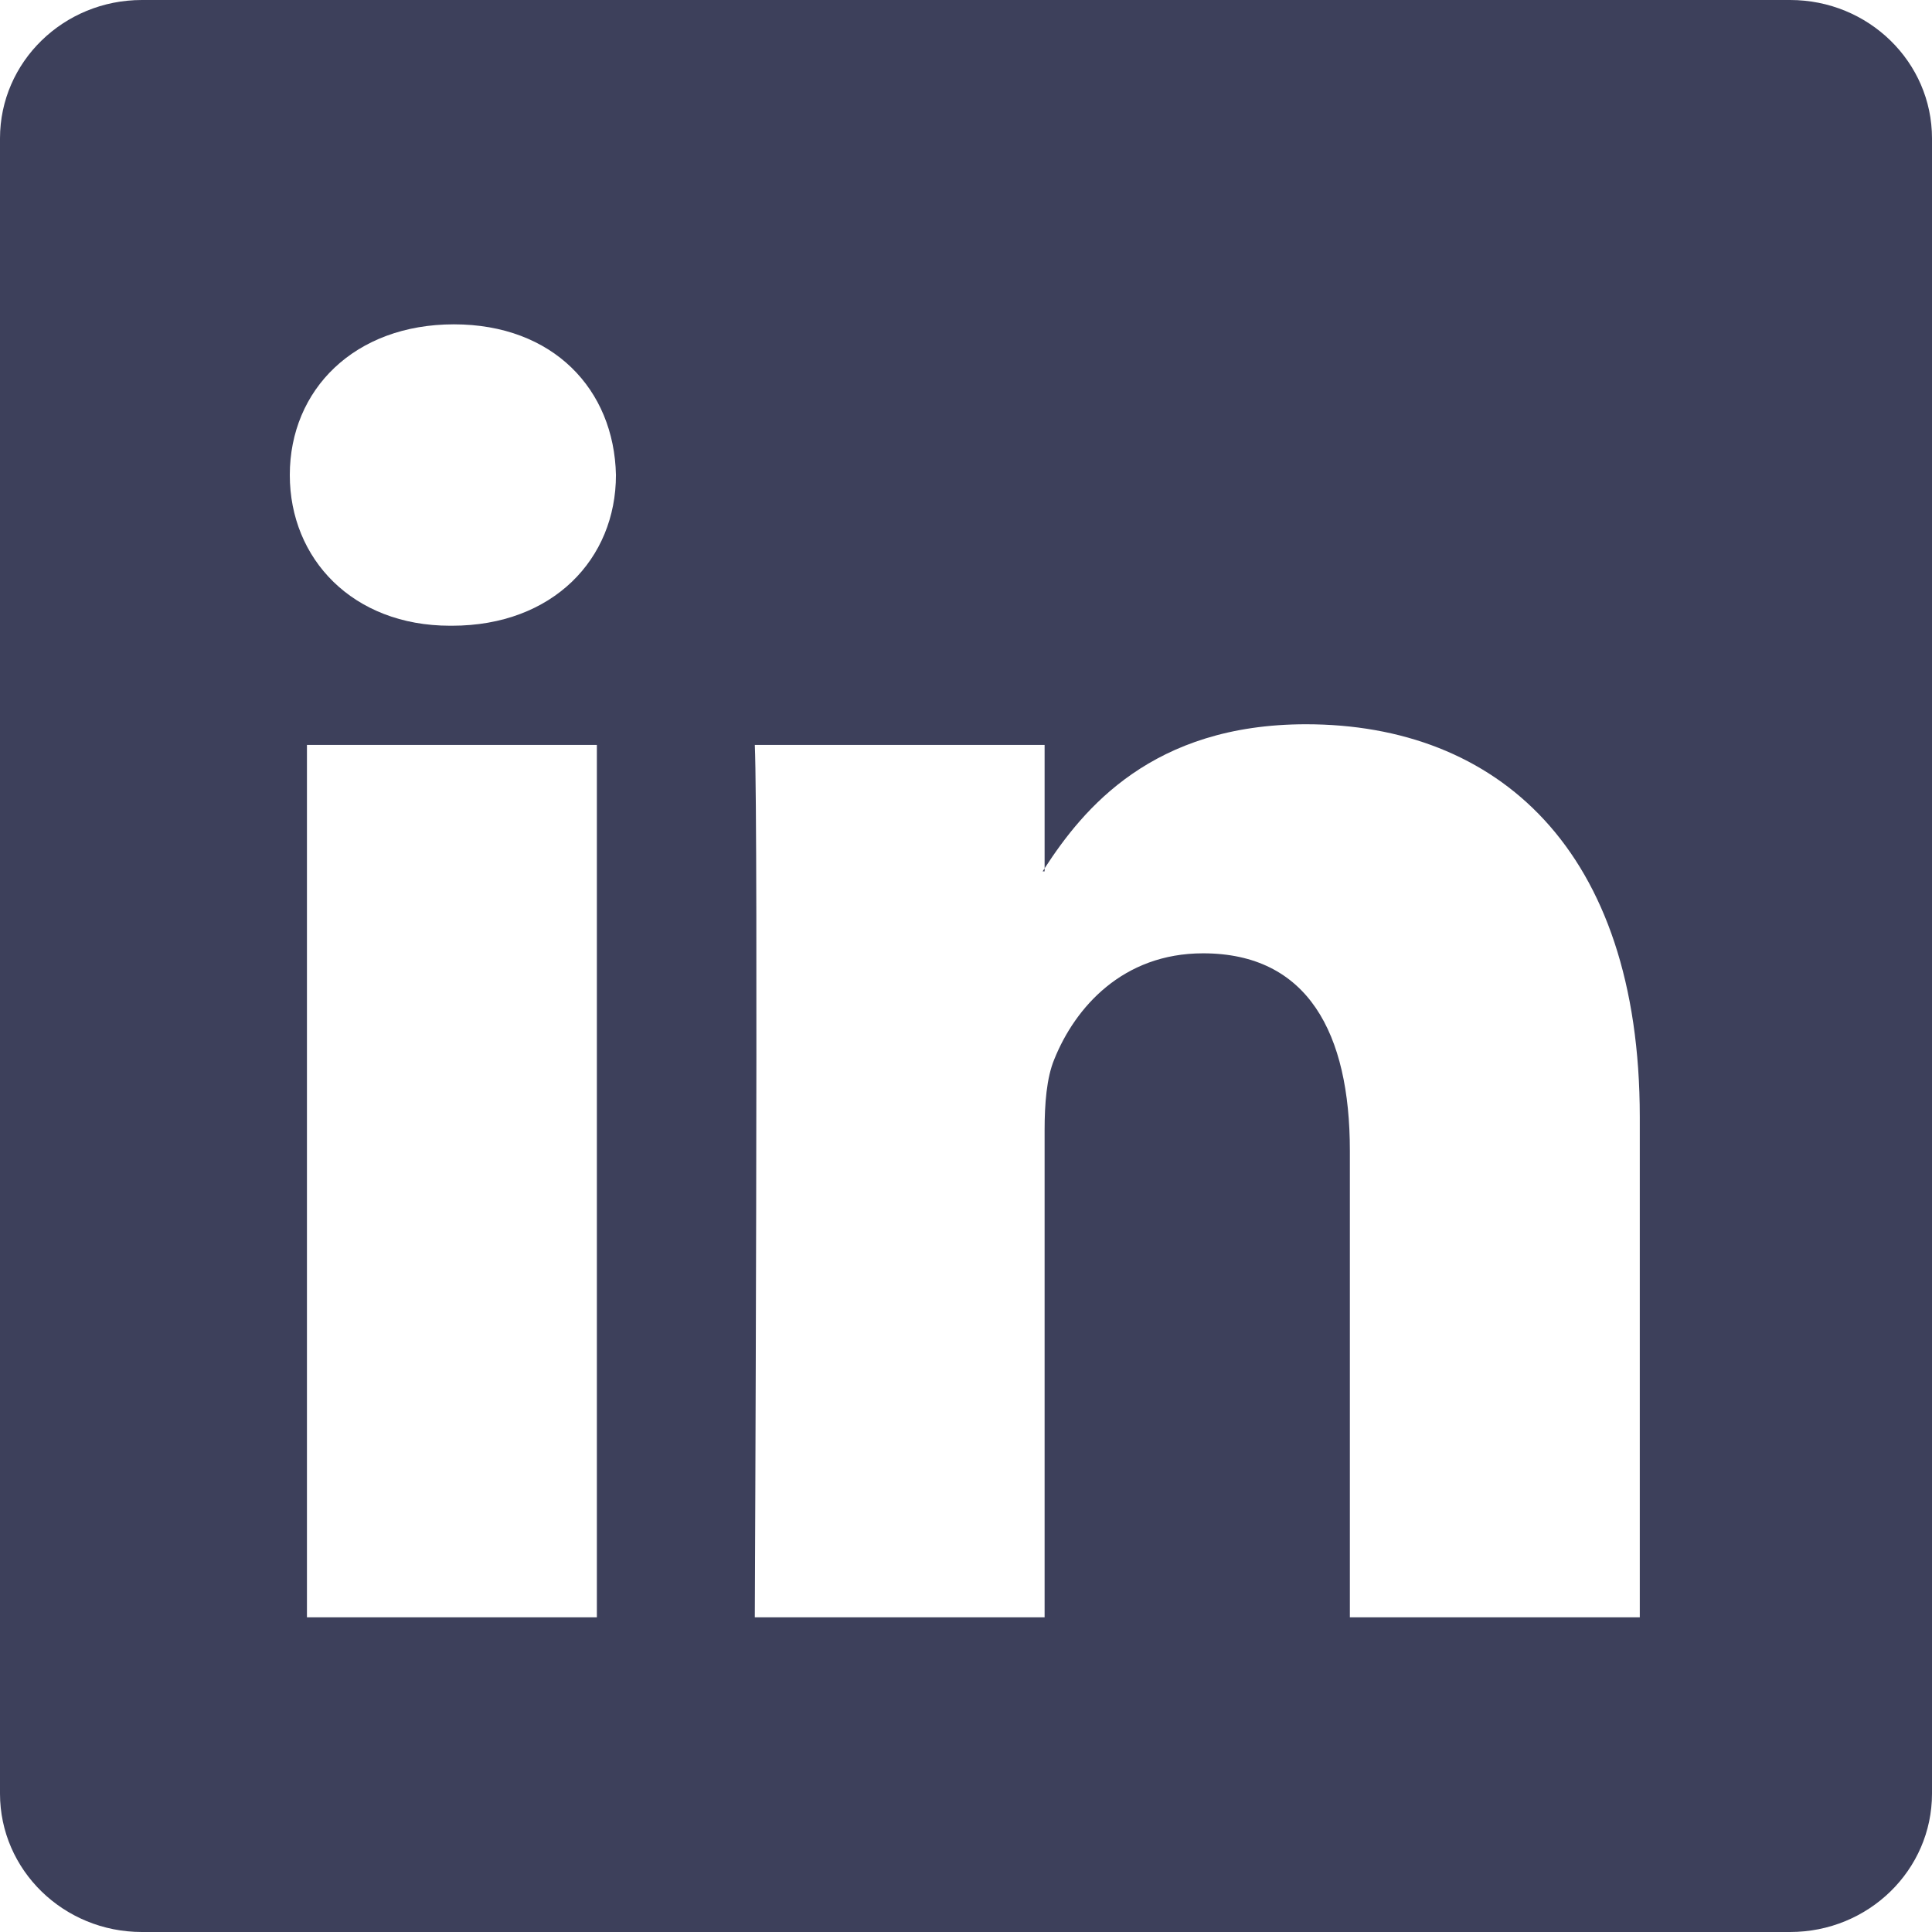
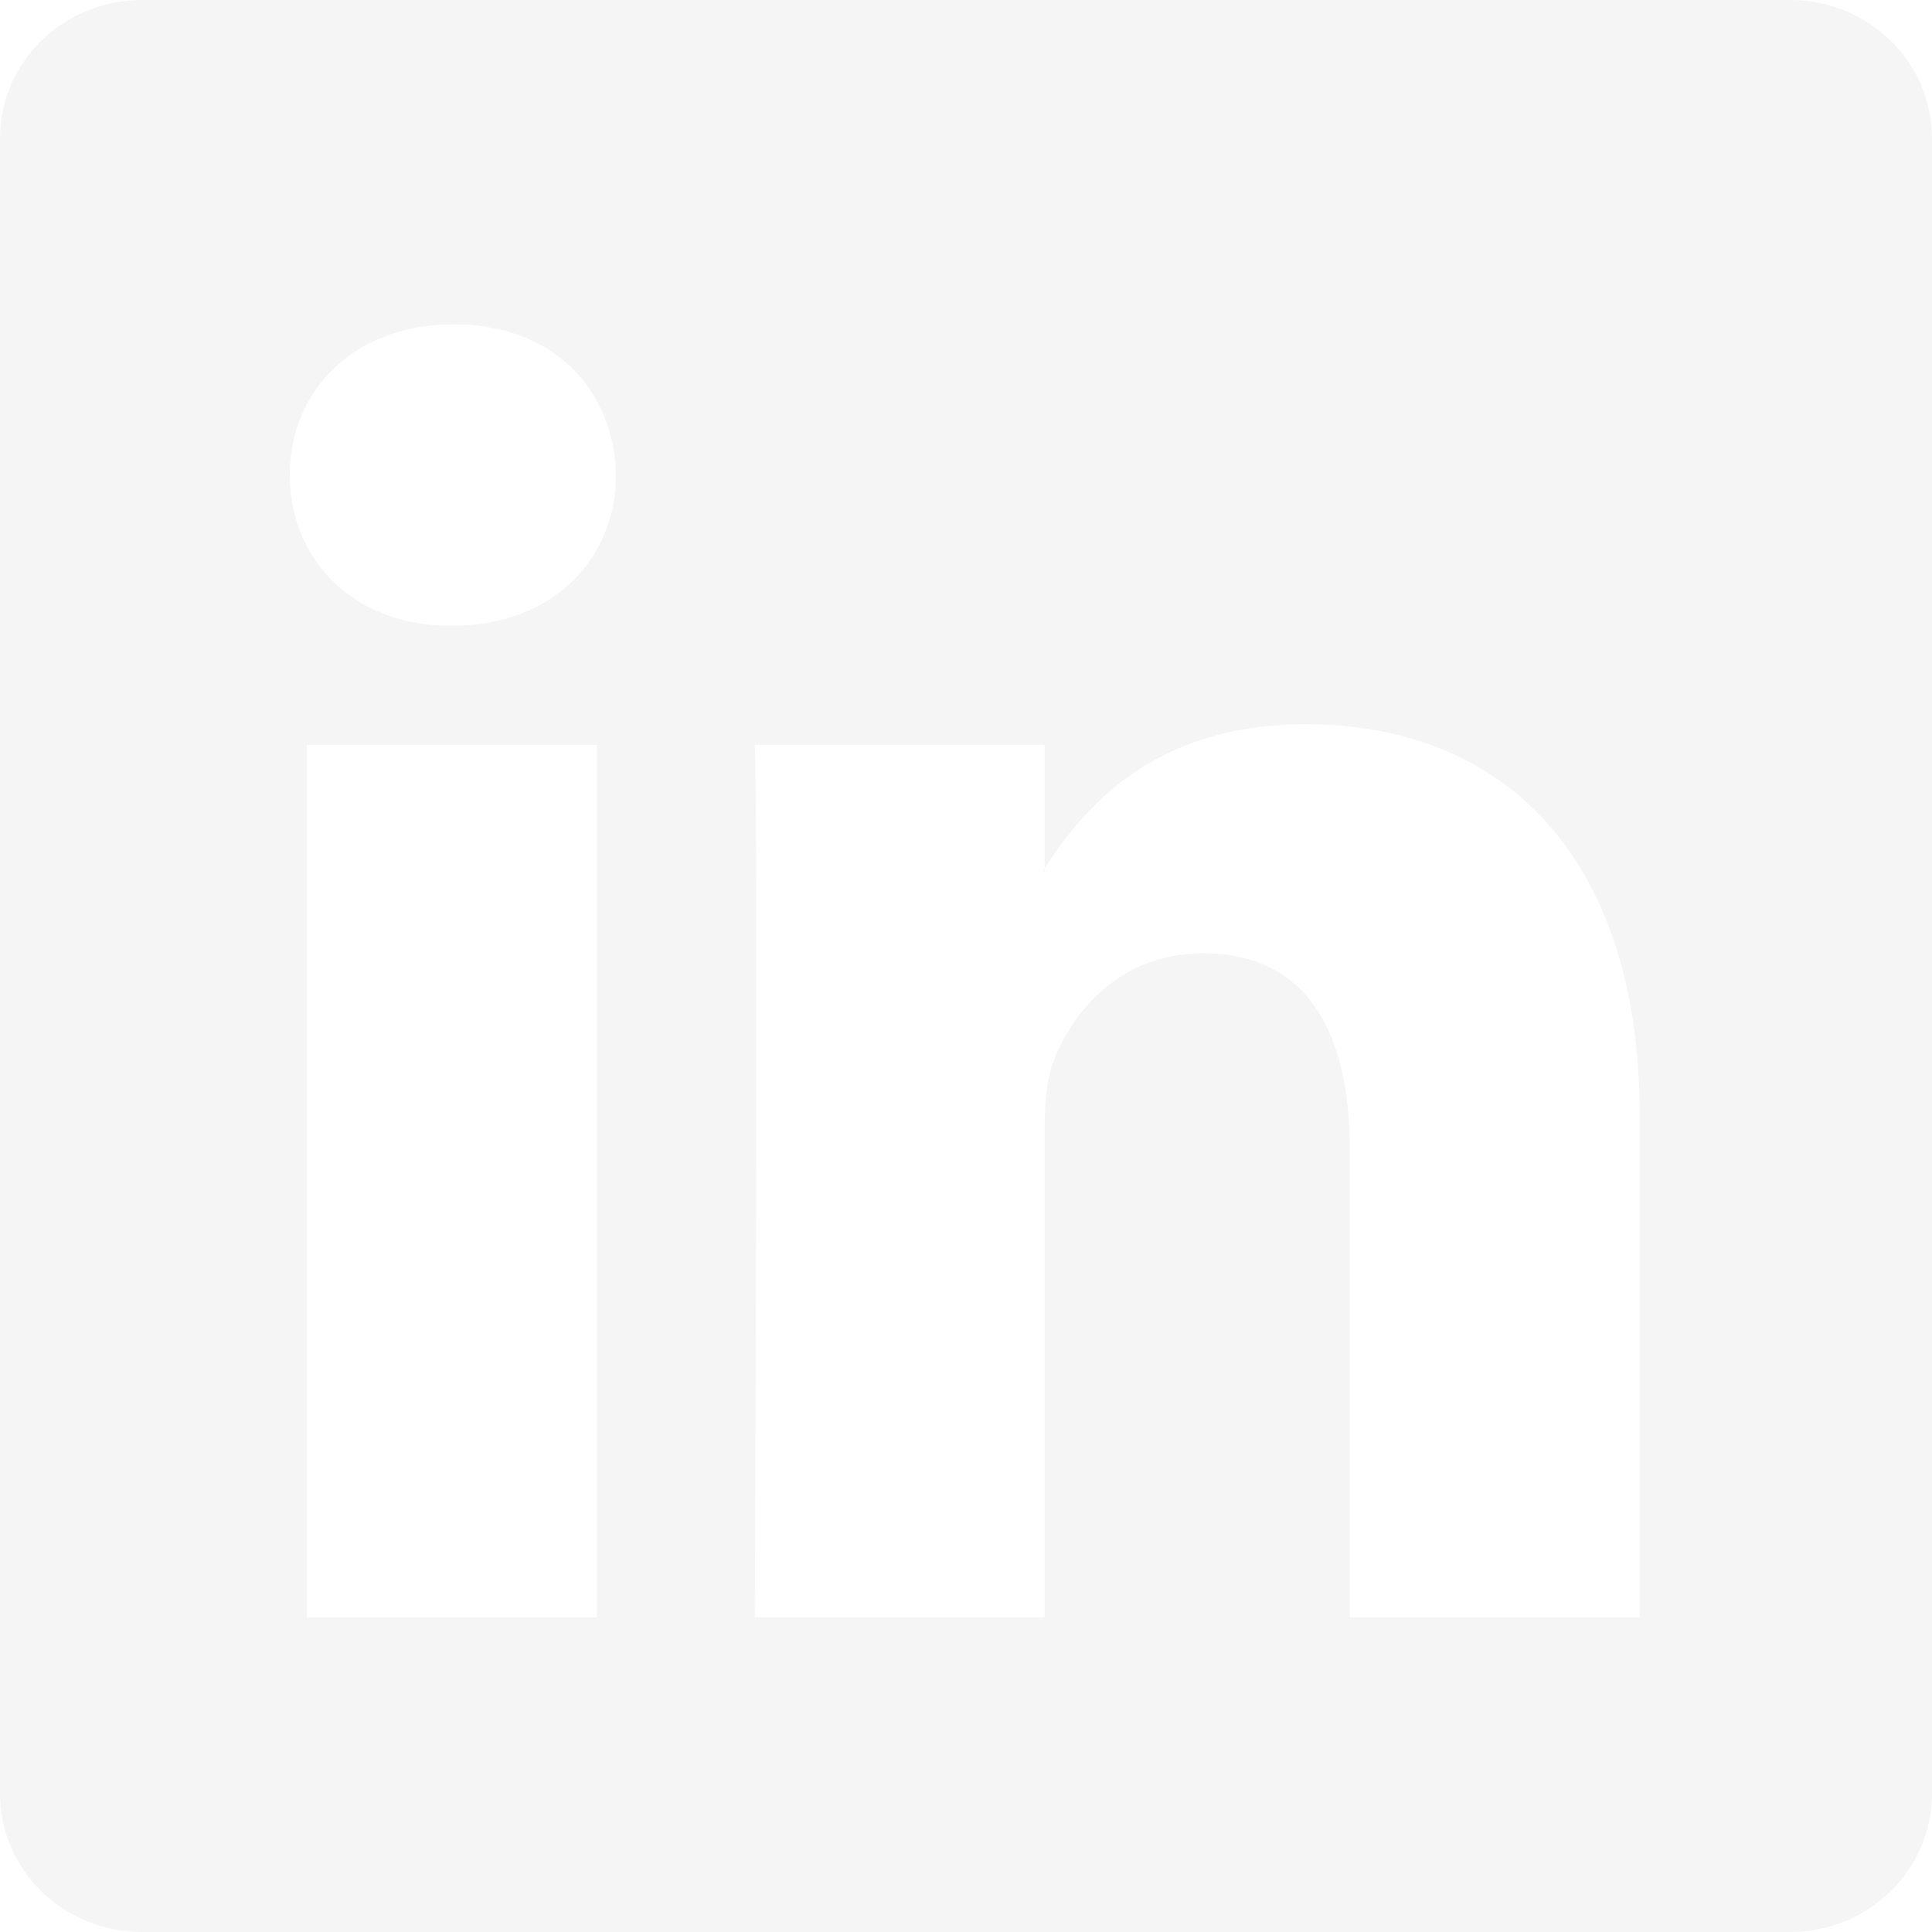
- <svg xmlns="http://www.w3.org/2000/svg" width="16" height="16" fill="#3D405B" class="bi bi-linkedin" viewBox="0 0 16 16">
+ <svg xmlns="http://www.w3.org/2000/svg" width="16" height="16" fill="whitesmoke" class="bi bi-linkedin" viewBox="0 0 16 16">
  <path d="M0 1.146C0 .513.526 0 1.175 0h13.65C15.474 0 16 .513 16 1.146v13.708c0 .633-.526 1.146-1.175 1.146H1.175C.526 16 0 15.487 0 14.854zm4.943 12.248V6.169H2.542v7.225zm-1.2-8.212c.837 0 1.358-.554 1.358-1.248-.015-.709-.52-1.248-1.342-1.248S2.4 3.226 2.4 3.934c0 .694.521 1.248 1.327 1.248zm4.908 8.212V9.359c0-.216.016-.432.08-.586.173-.431.568-.878 1.232-.878.869 0 1.216.662 1.216 1.634v3.865h2.401V9.25c0-2.22-1.184-3.252-2.764-3.252-1.274 0-1.845.7-2.165 1.193v.025h-.016l.016-.025V6.169h-2.4c.03.678 0 7.225 0 7.225z" />
</svg>
